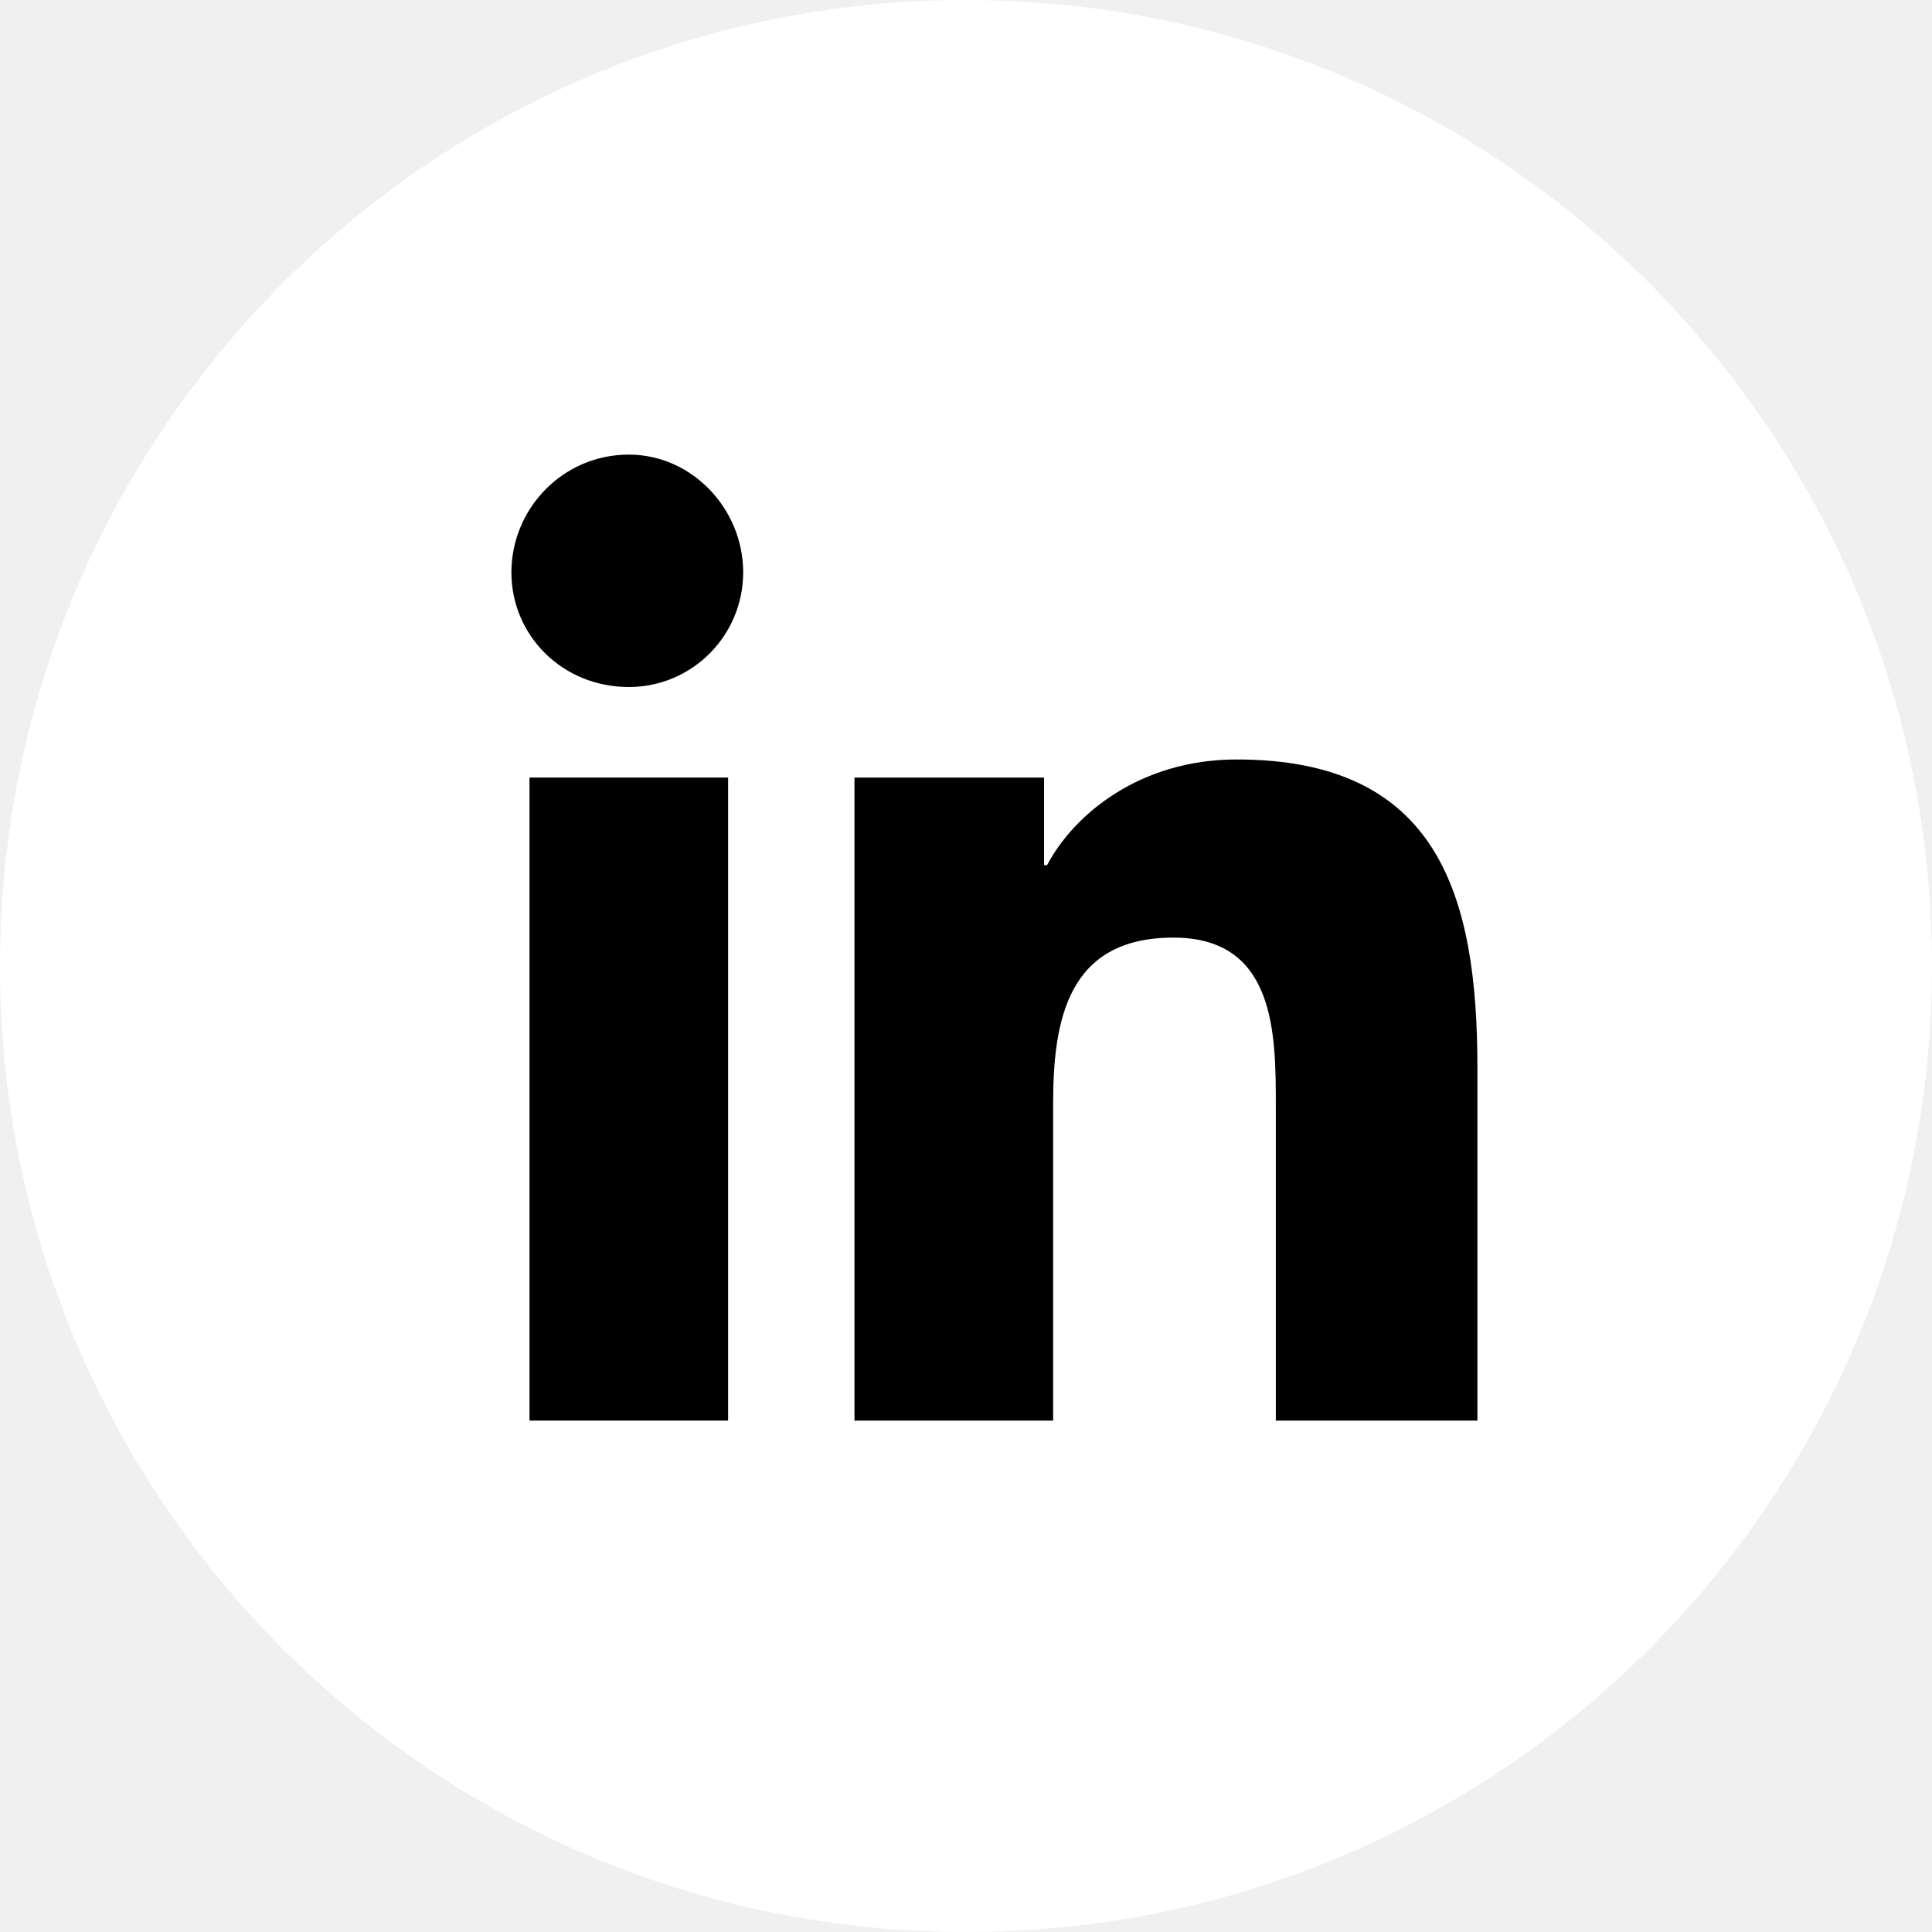
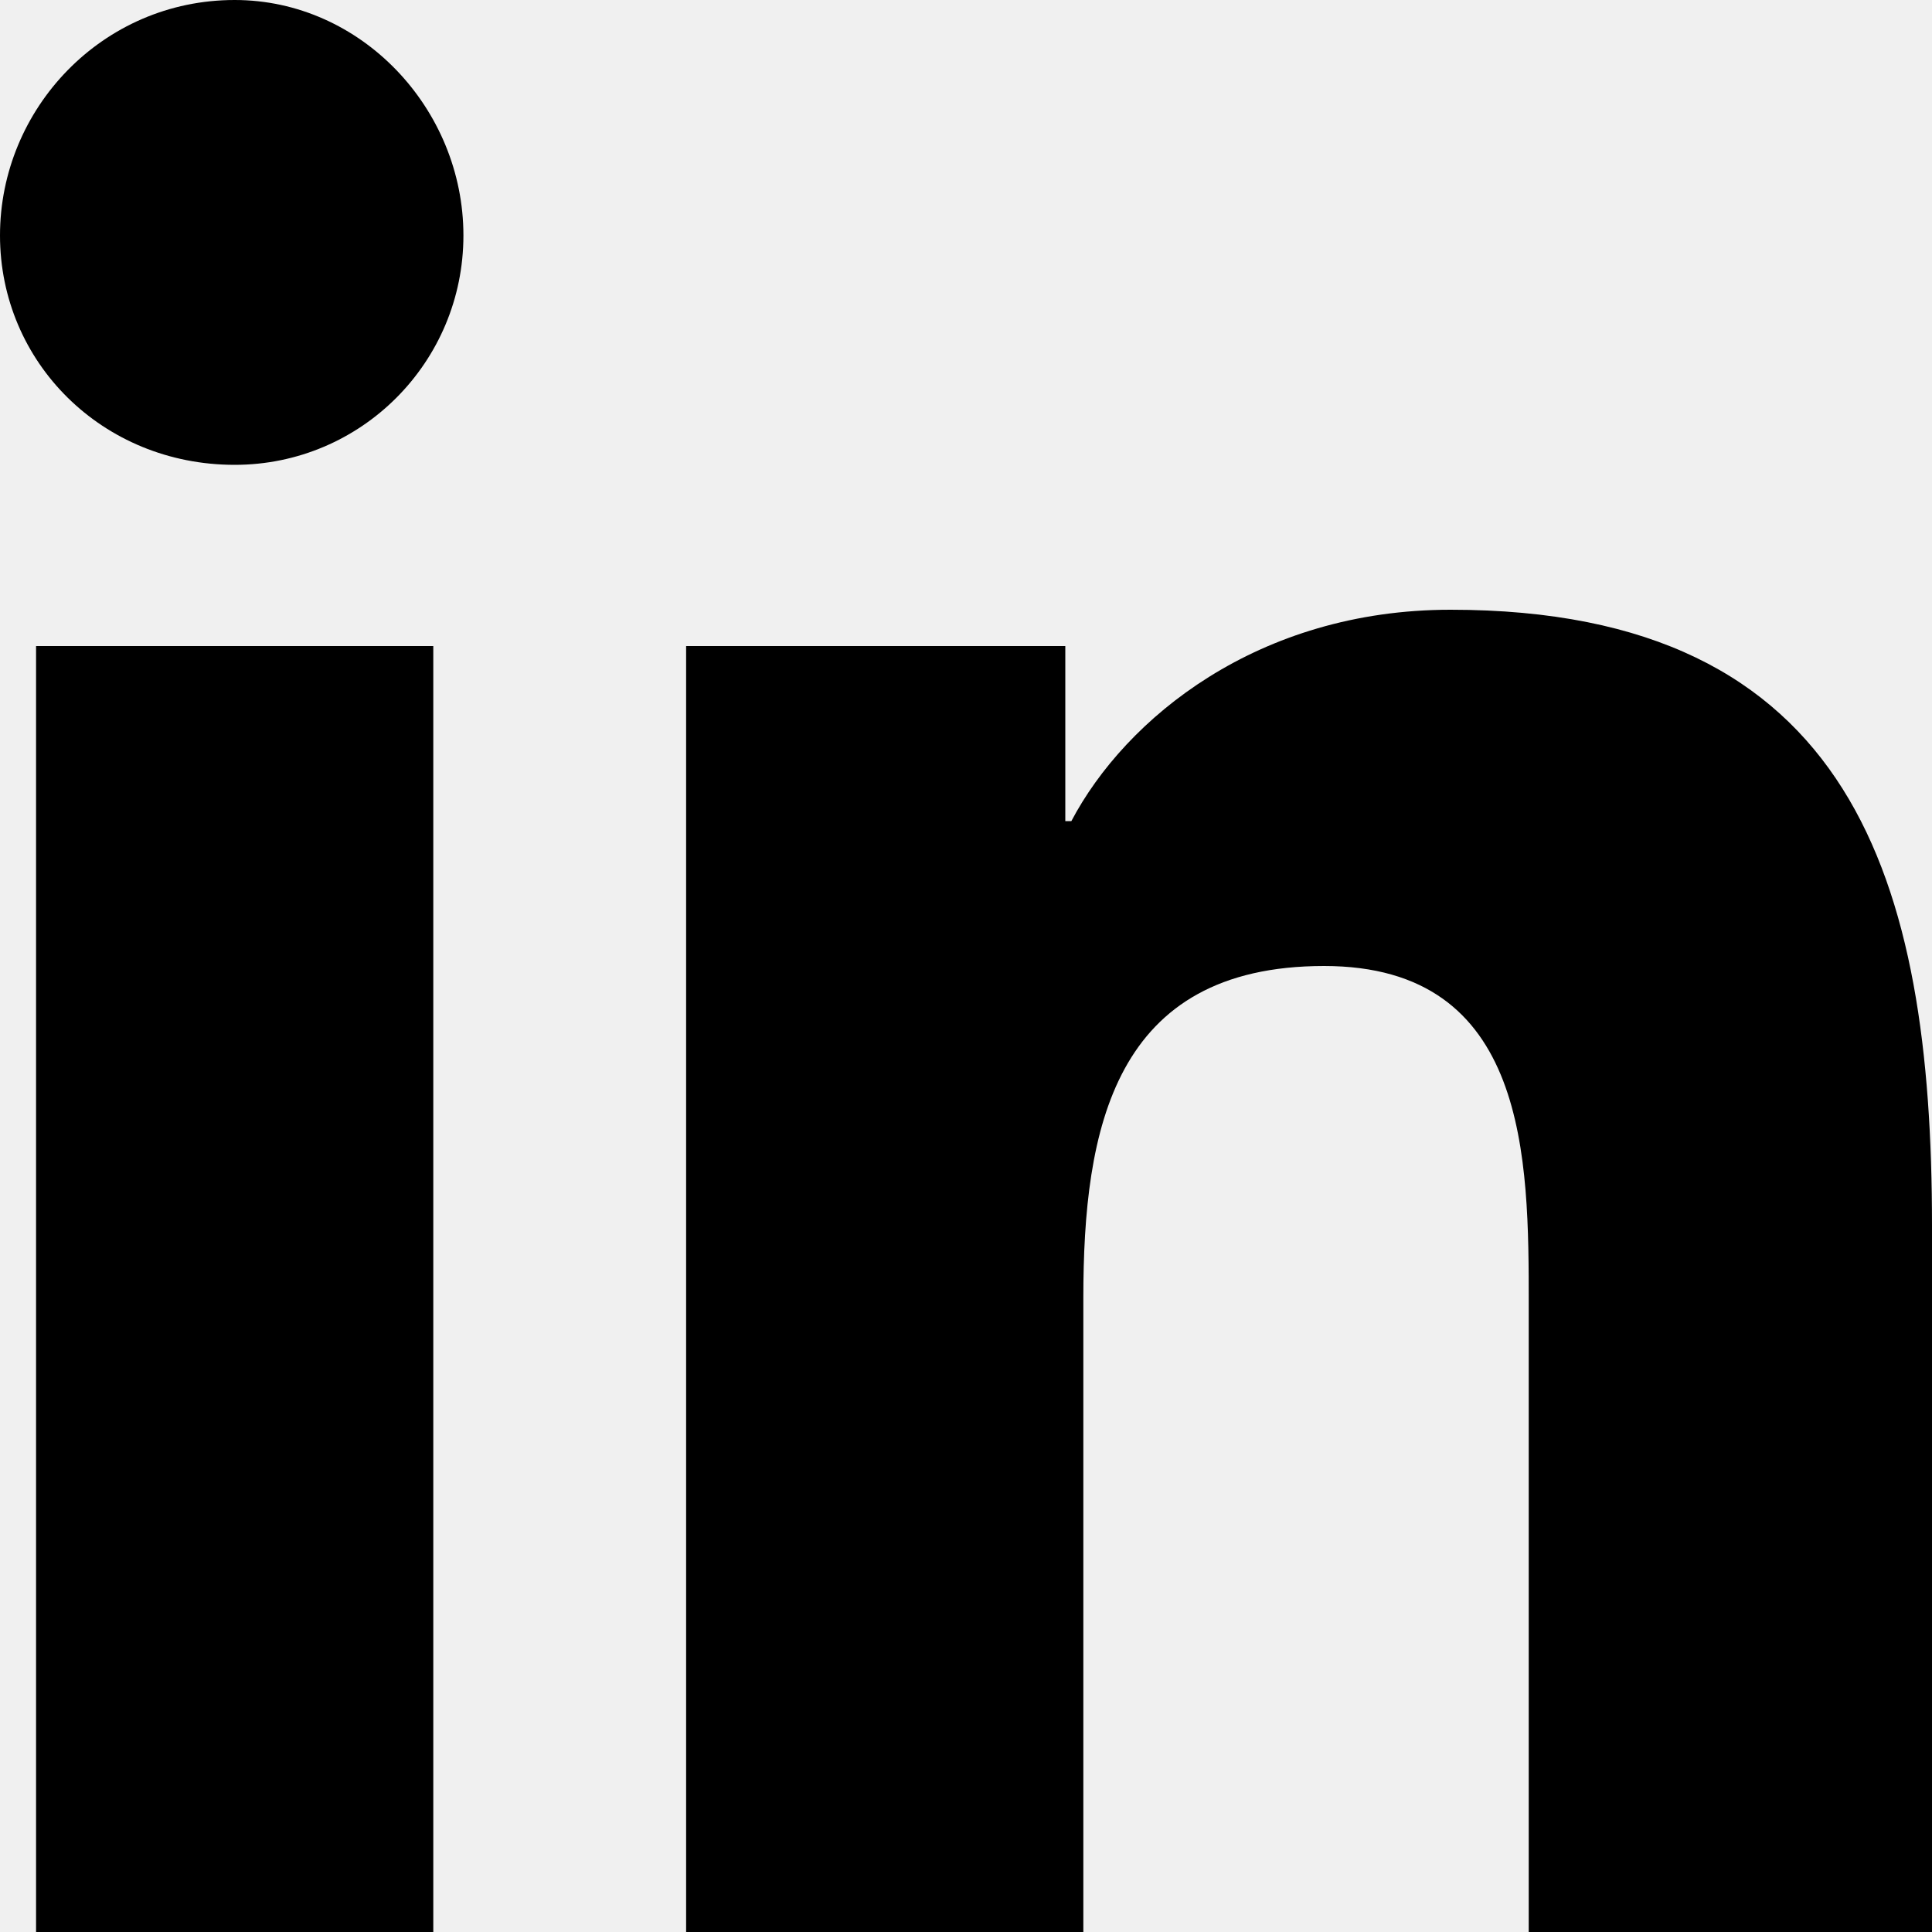
- <svg xmlns="http://www.w3.org/2000/svg" width="30" height="30" viewBox="0 0 30 30" fill="none">
-   <circle cx="15" cy="15" r="15" fill="white" />
-   <path d="M8.222 22.059H11.306V12.074H8.222V22.059Z" fill="black" />
-   <path d="M7.941 8.887C7.941 9.871 8.736 10.668 9.764 10.668C10.745 10.668 11.54 9.871 11.54 8.887C11.54 7.902 10.745 7.059 9.764 7.059C8.736 7.059 7.941 7.902 7.941 8.887Z" fill="black" />
-   <path d="M19.811 22.059H22.941V16.574C22.941 13.902 22.334 11.793 19.203 11.793C17.708 11.793 16.68 12.637 16.259 13.434H16.212V12.074H13.268V22.059H16.353V17.137C16.353 15.824 16.586 14.559 18.222 14.559C19.811 14.559 19.811 16.059 19.811 17.184V22.059Z" fill="black" />
+ <svg xmlns="http://www.w3.org/2000/svg" width="15" height="15" viewBox="0 0 15 15" fill="none">
+   <path d="M0.28 15H3.364V5.016H0.28V15Z" fill="black" />
+   <path d="M0 1.828C0 2.812 0.794 3.609 1.822 3.609C2.804 3.609 3.598 2.812 3.598 1.828C3.598 0.844 2.804 0 1.822 0C0.794 0 0 0.844 0 1.828Z" fill="black" />
+   <path d="M11.869 15H15V9.516C15 6.844 14.393 4.734 11.262 4.734C9.766 4.734 8.738 5.578 8.318 6.375H8.271V5.016H5.327V15H8.411V10.078C8.411 8.766 8.645 7.5 10.28 7.5C11.869 7.5 11.869 9 11.869 10.125V15Z" fill="black" />
</svg>
